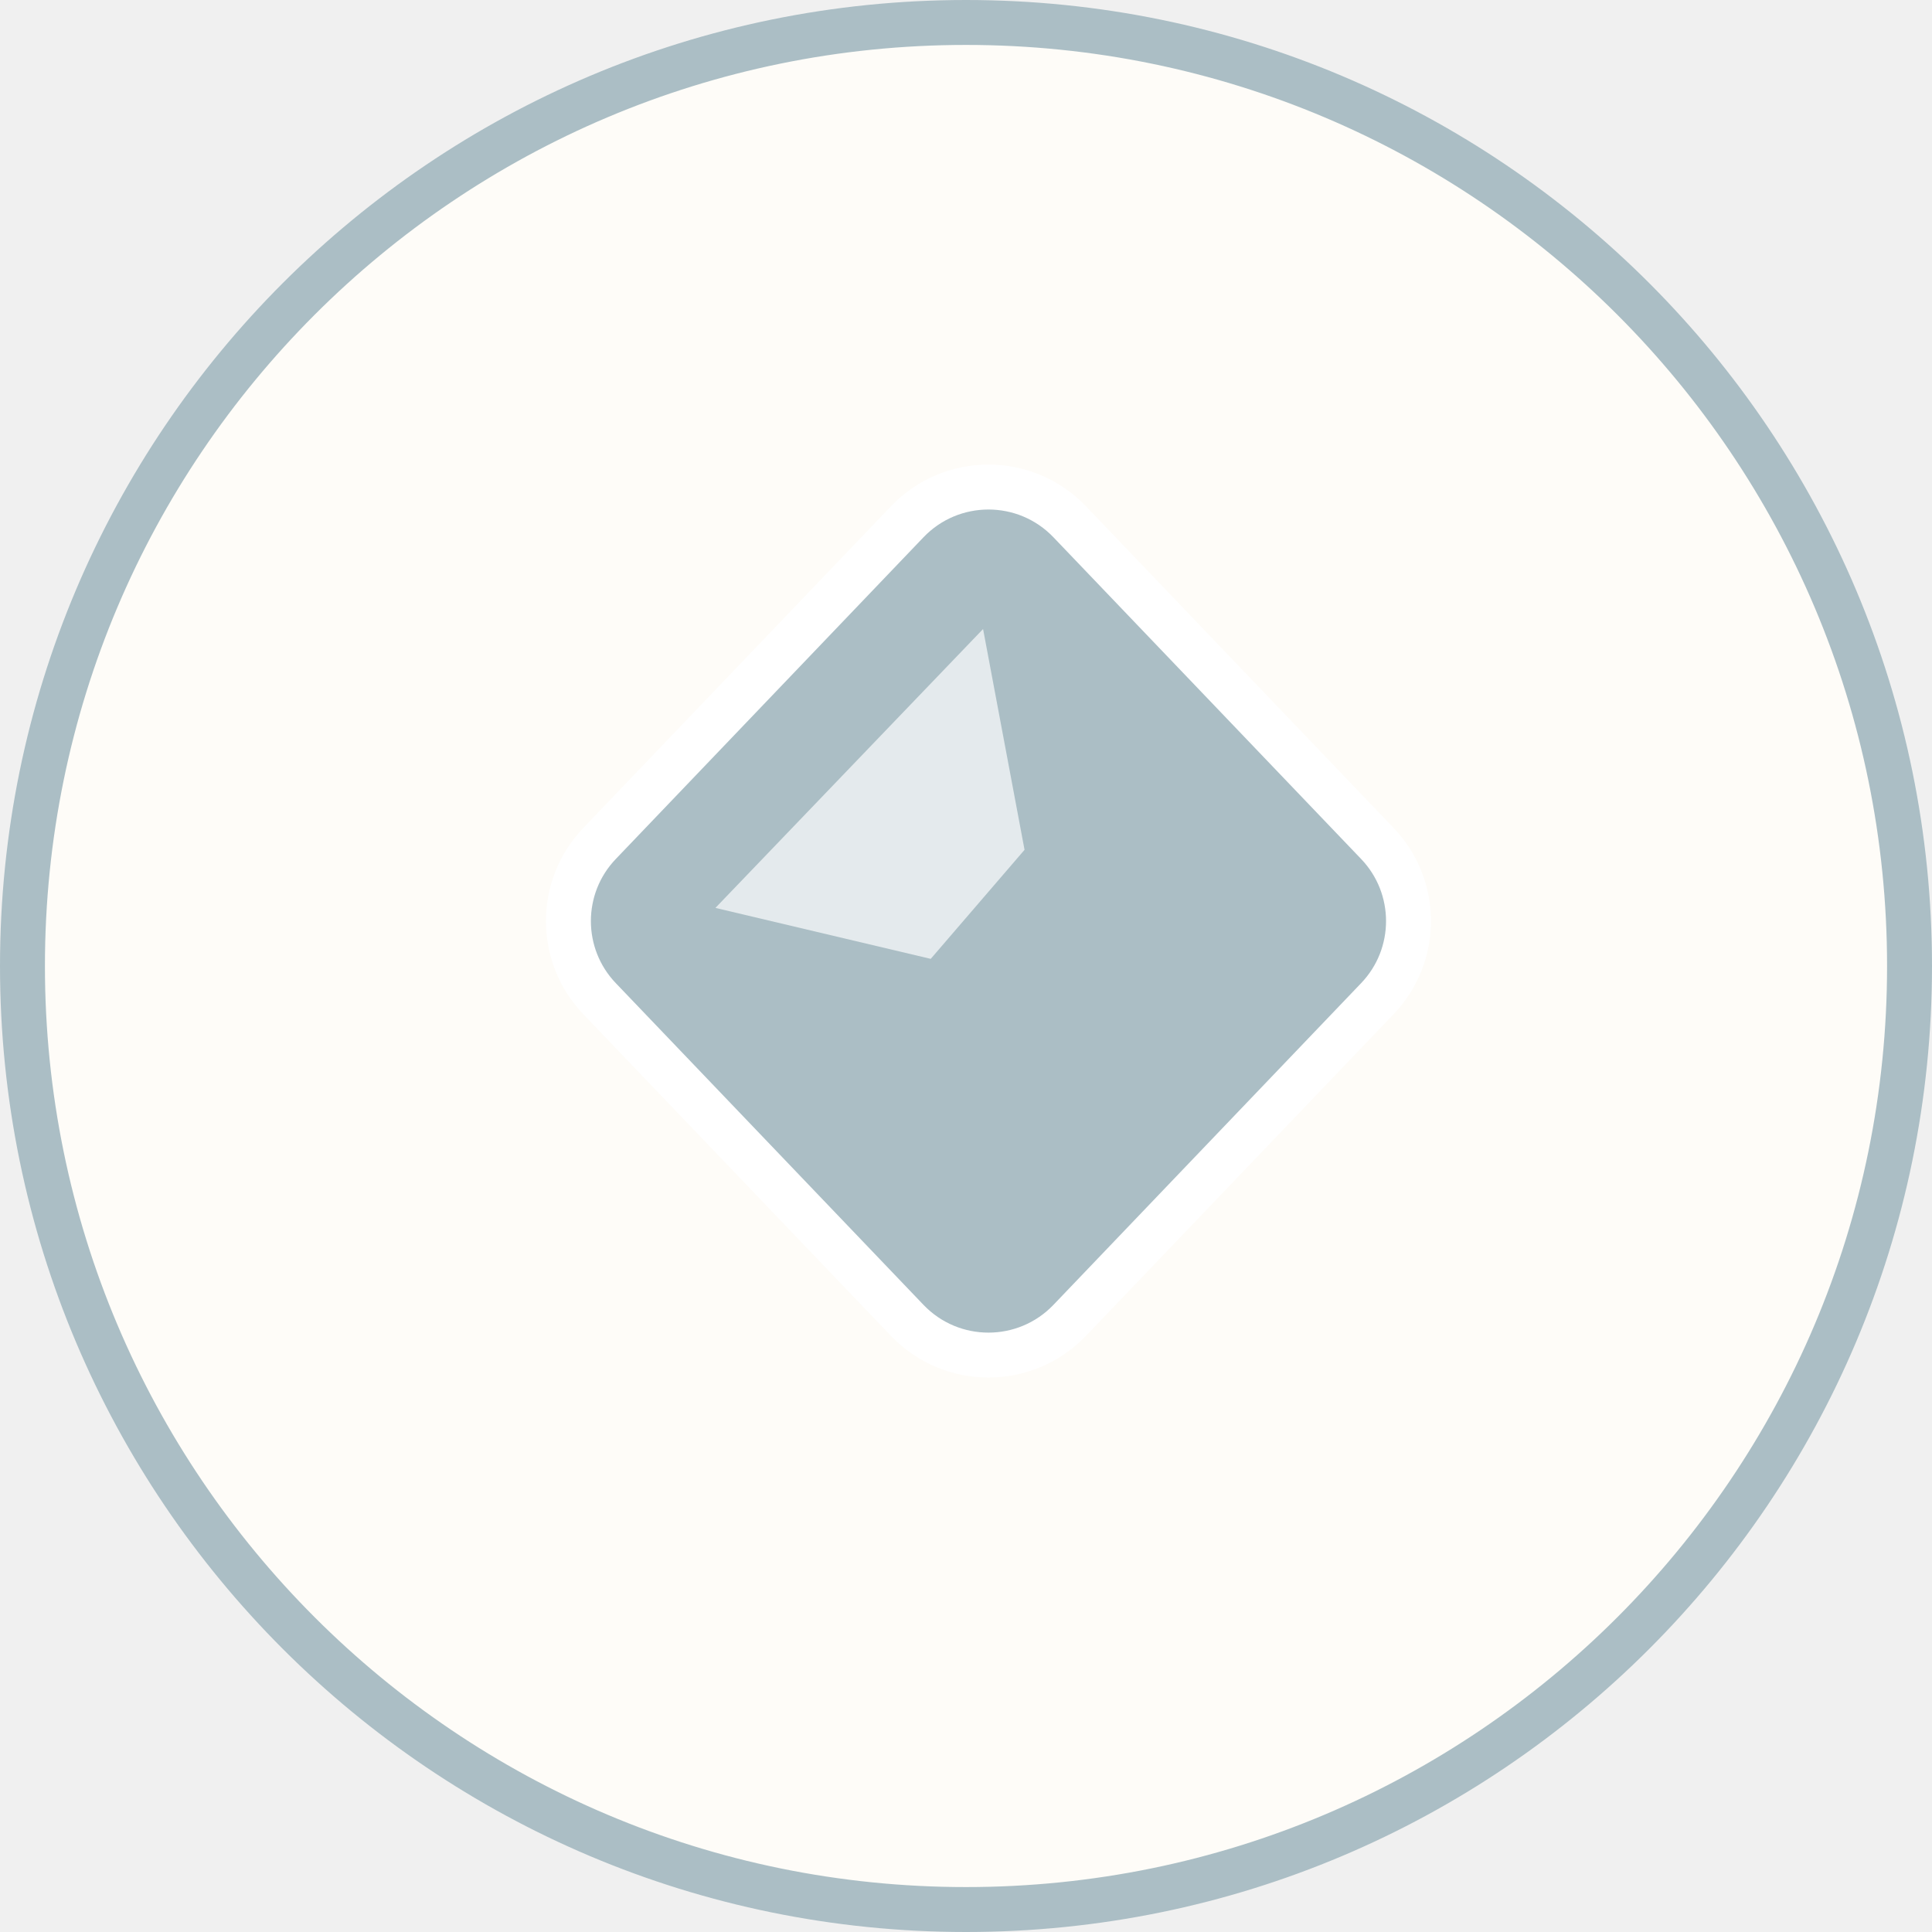
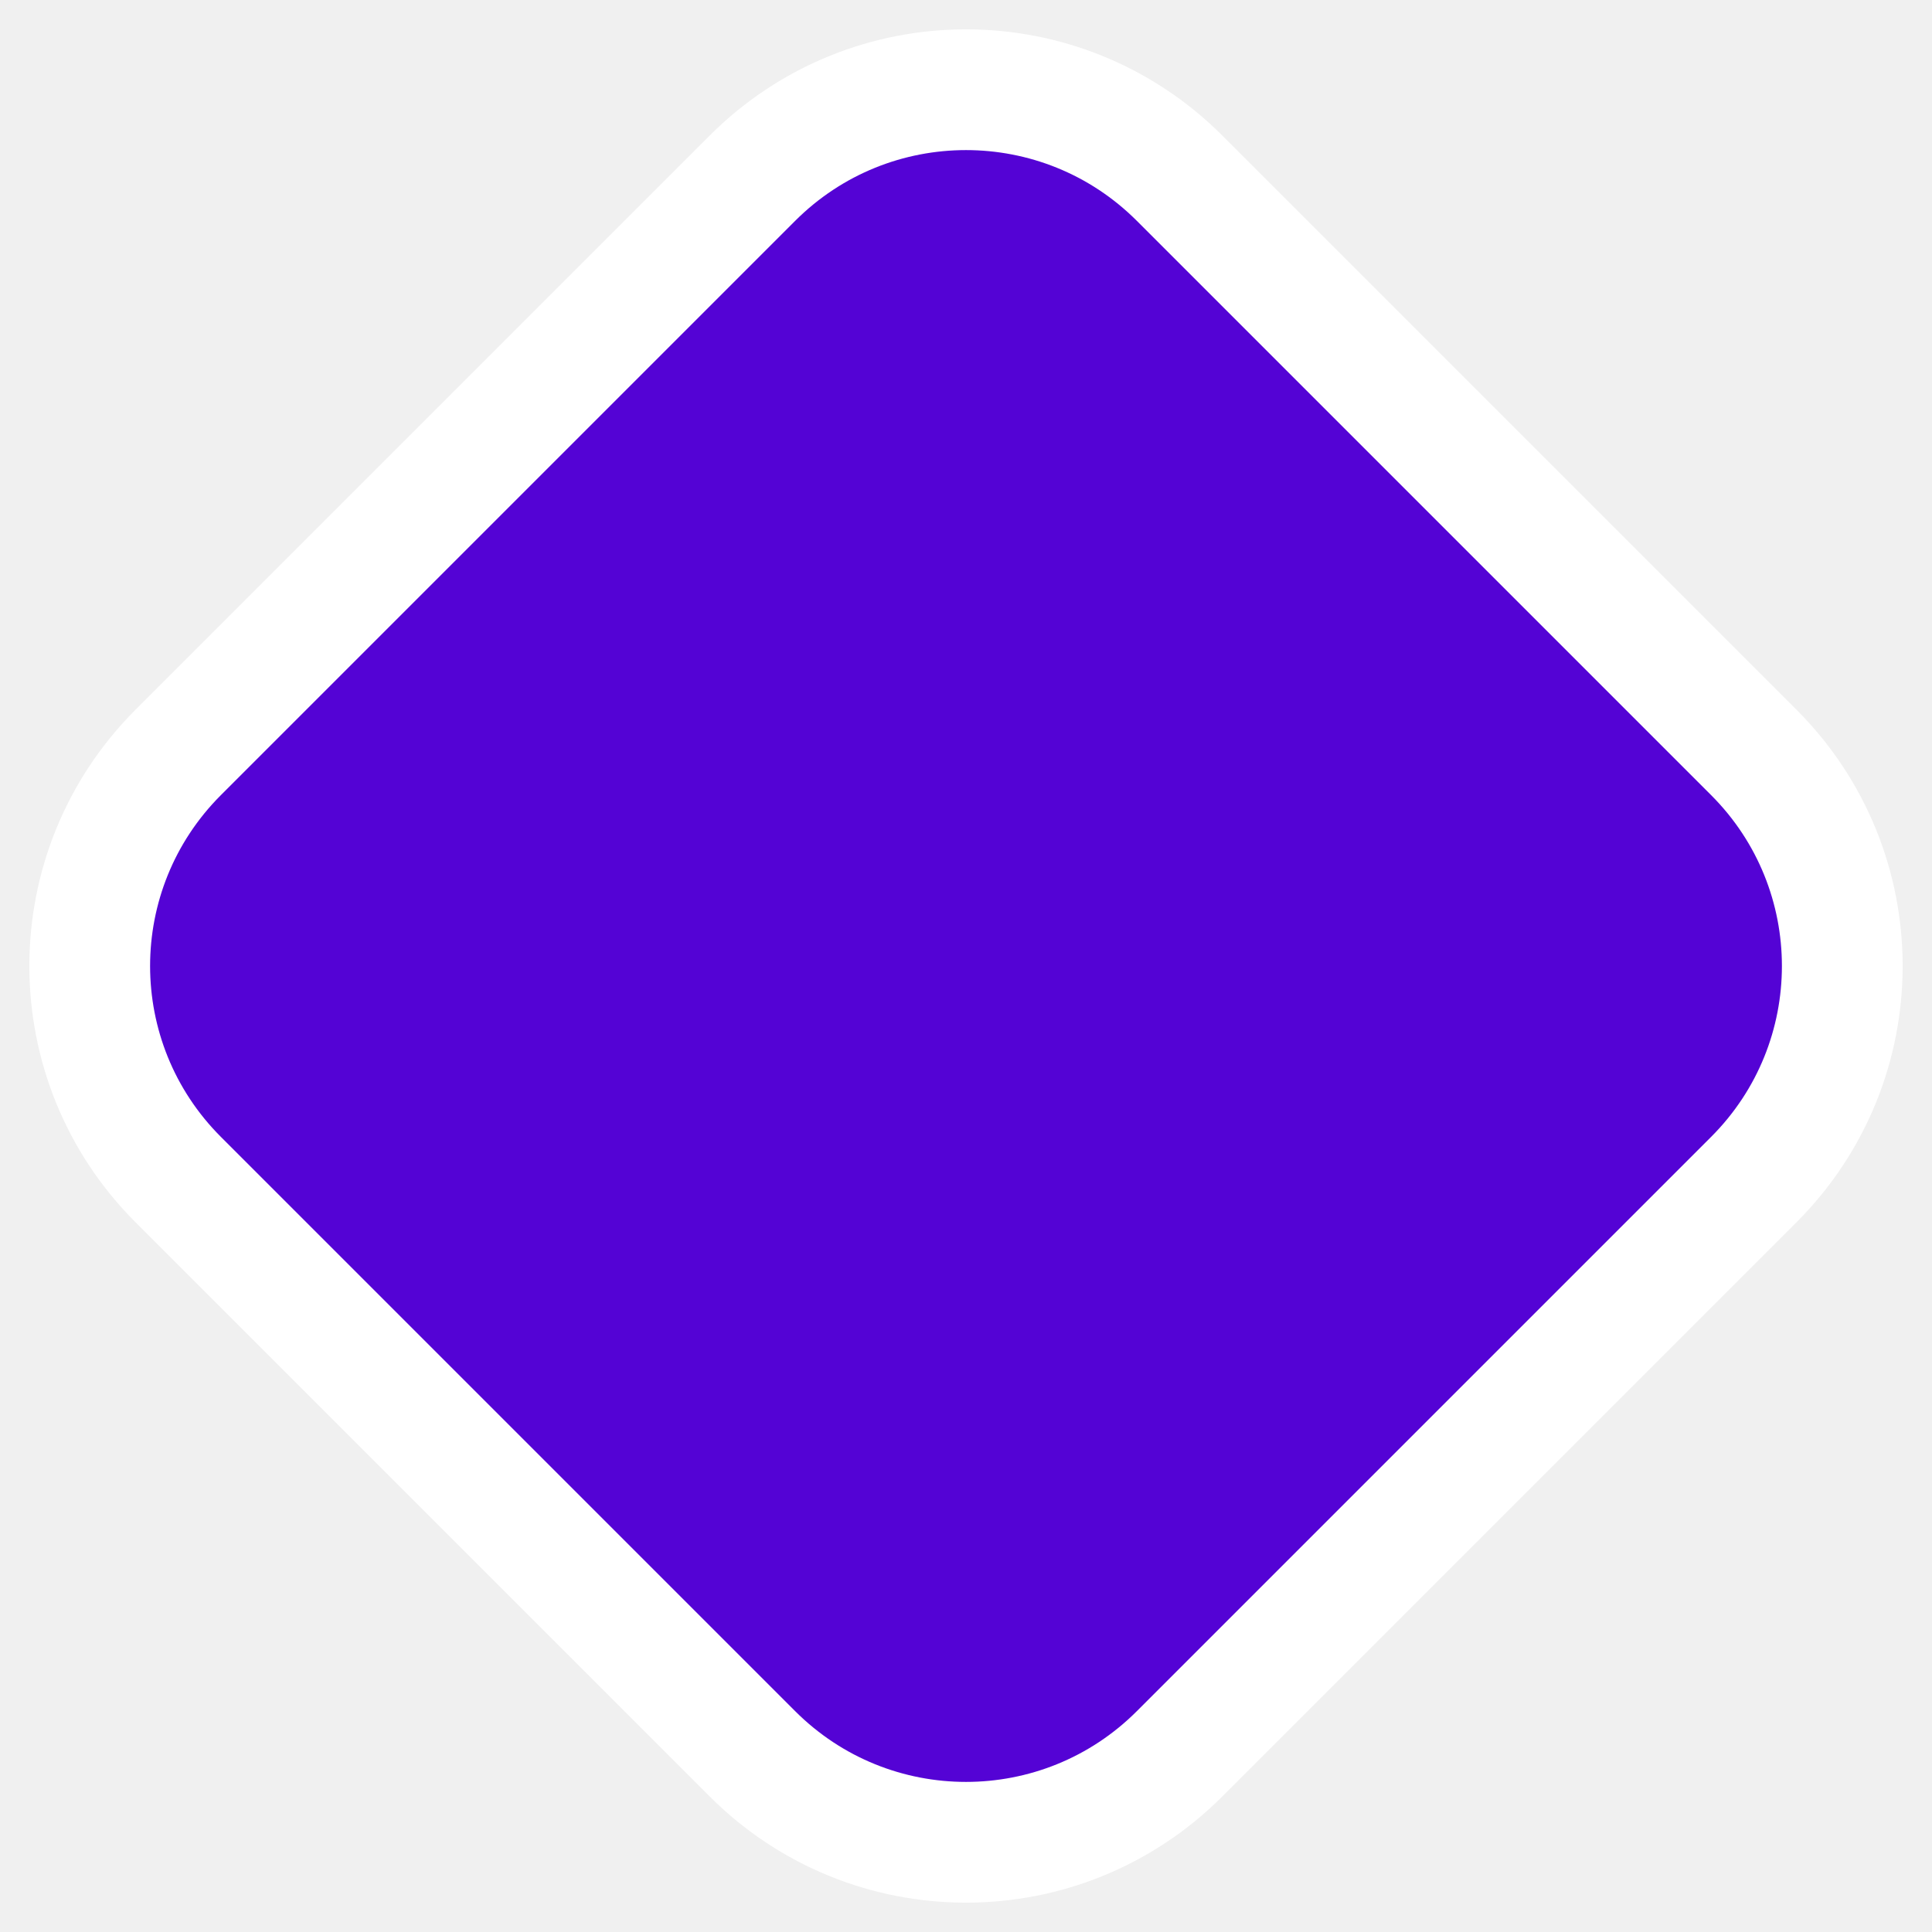
- <svg xmlns="http://www.w3.org/2000/svg" width="43" height="43" viewBox="0 0 43 43" fill="none">
-   <circle cx="21.5" cy="21.5" r="21" fill="#FEFCF8" stroke="#ABBEC5" />
-   <path d="M22 13L15 18L19.5 20L22 18V13Z" fill="white" fill-opacity="0.68" />
-   <path d="M20.193 11.612C21.178 10.583 22.822 10.583 23.807 11.612L30.655 18.772C31.58 19.738 31.58 21.262 30.655 22.228L23.807 29.388C22.822 30.417 21.178 30.417 20.193 29.388L13.345 22.228C12.42 21.262 12.42 19.738 13.345 18.772L20.193 11.612Z" fill="#ABBEC5" stroke="white" />
-   <path d="M21.88 14L15.923 20.207L20.715 21.341L22.803 18.914L21.88 14Z" fill="white" fill-opacity="0.68" />
+ <svg xmlns="http://www.w3.org/2000/svg" width="16" height="16" viewBox="0 0 16 16" fill="none">
+   <path d="M6.232 1.475C7.209 0.499 8.791 0.499 9.768 1.475L14.525 6.232C15.501 7.209 15.501 8.791 14.525 9.768L9.768 14.525C8.791 15.501 7.209 15.501 6.232 14.525L1.475 9.768C0.499 8.791 0.499 7.209 1.475 6.232L6.232 1.475Z" fill="#5403D5" stroke="white" />
</svg>
